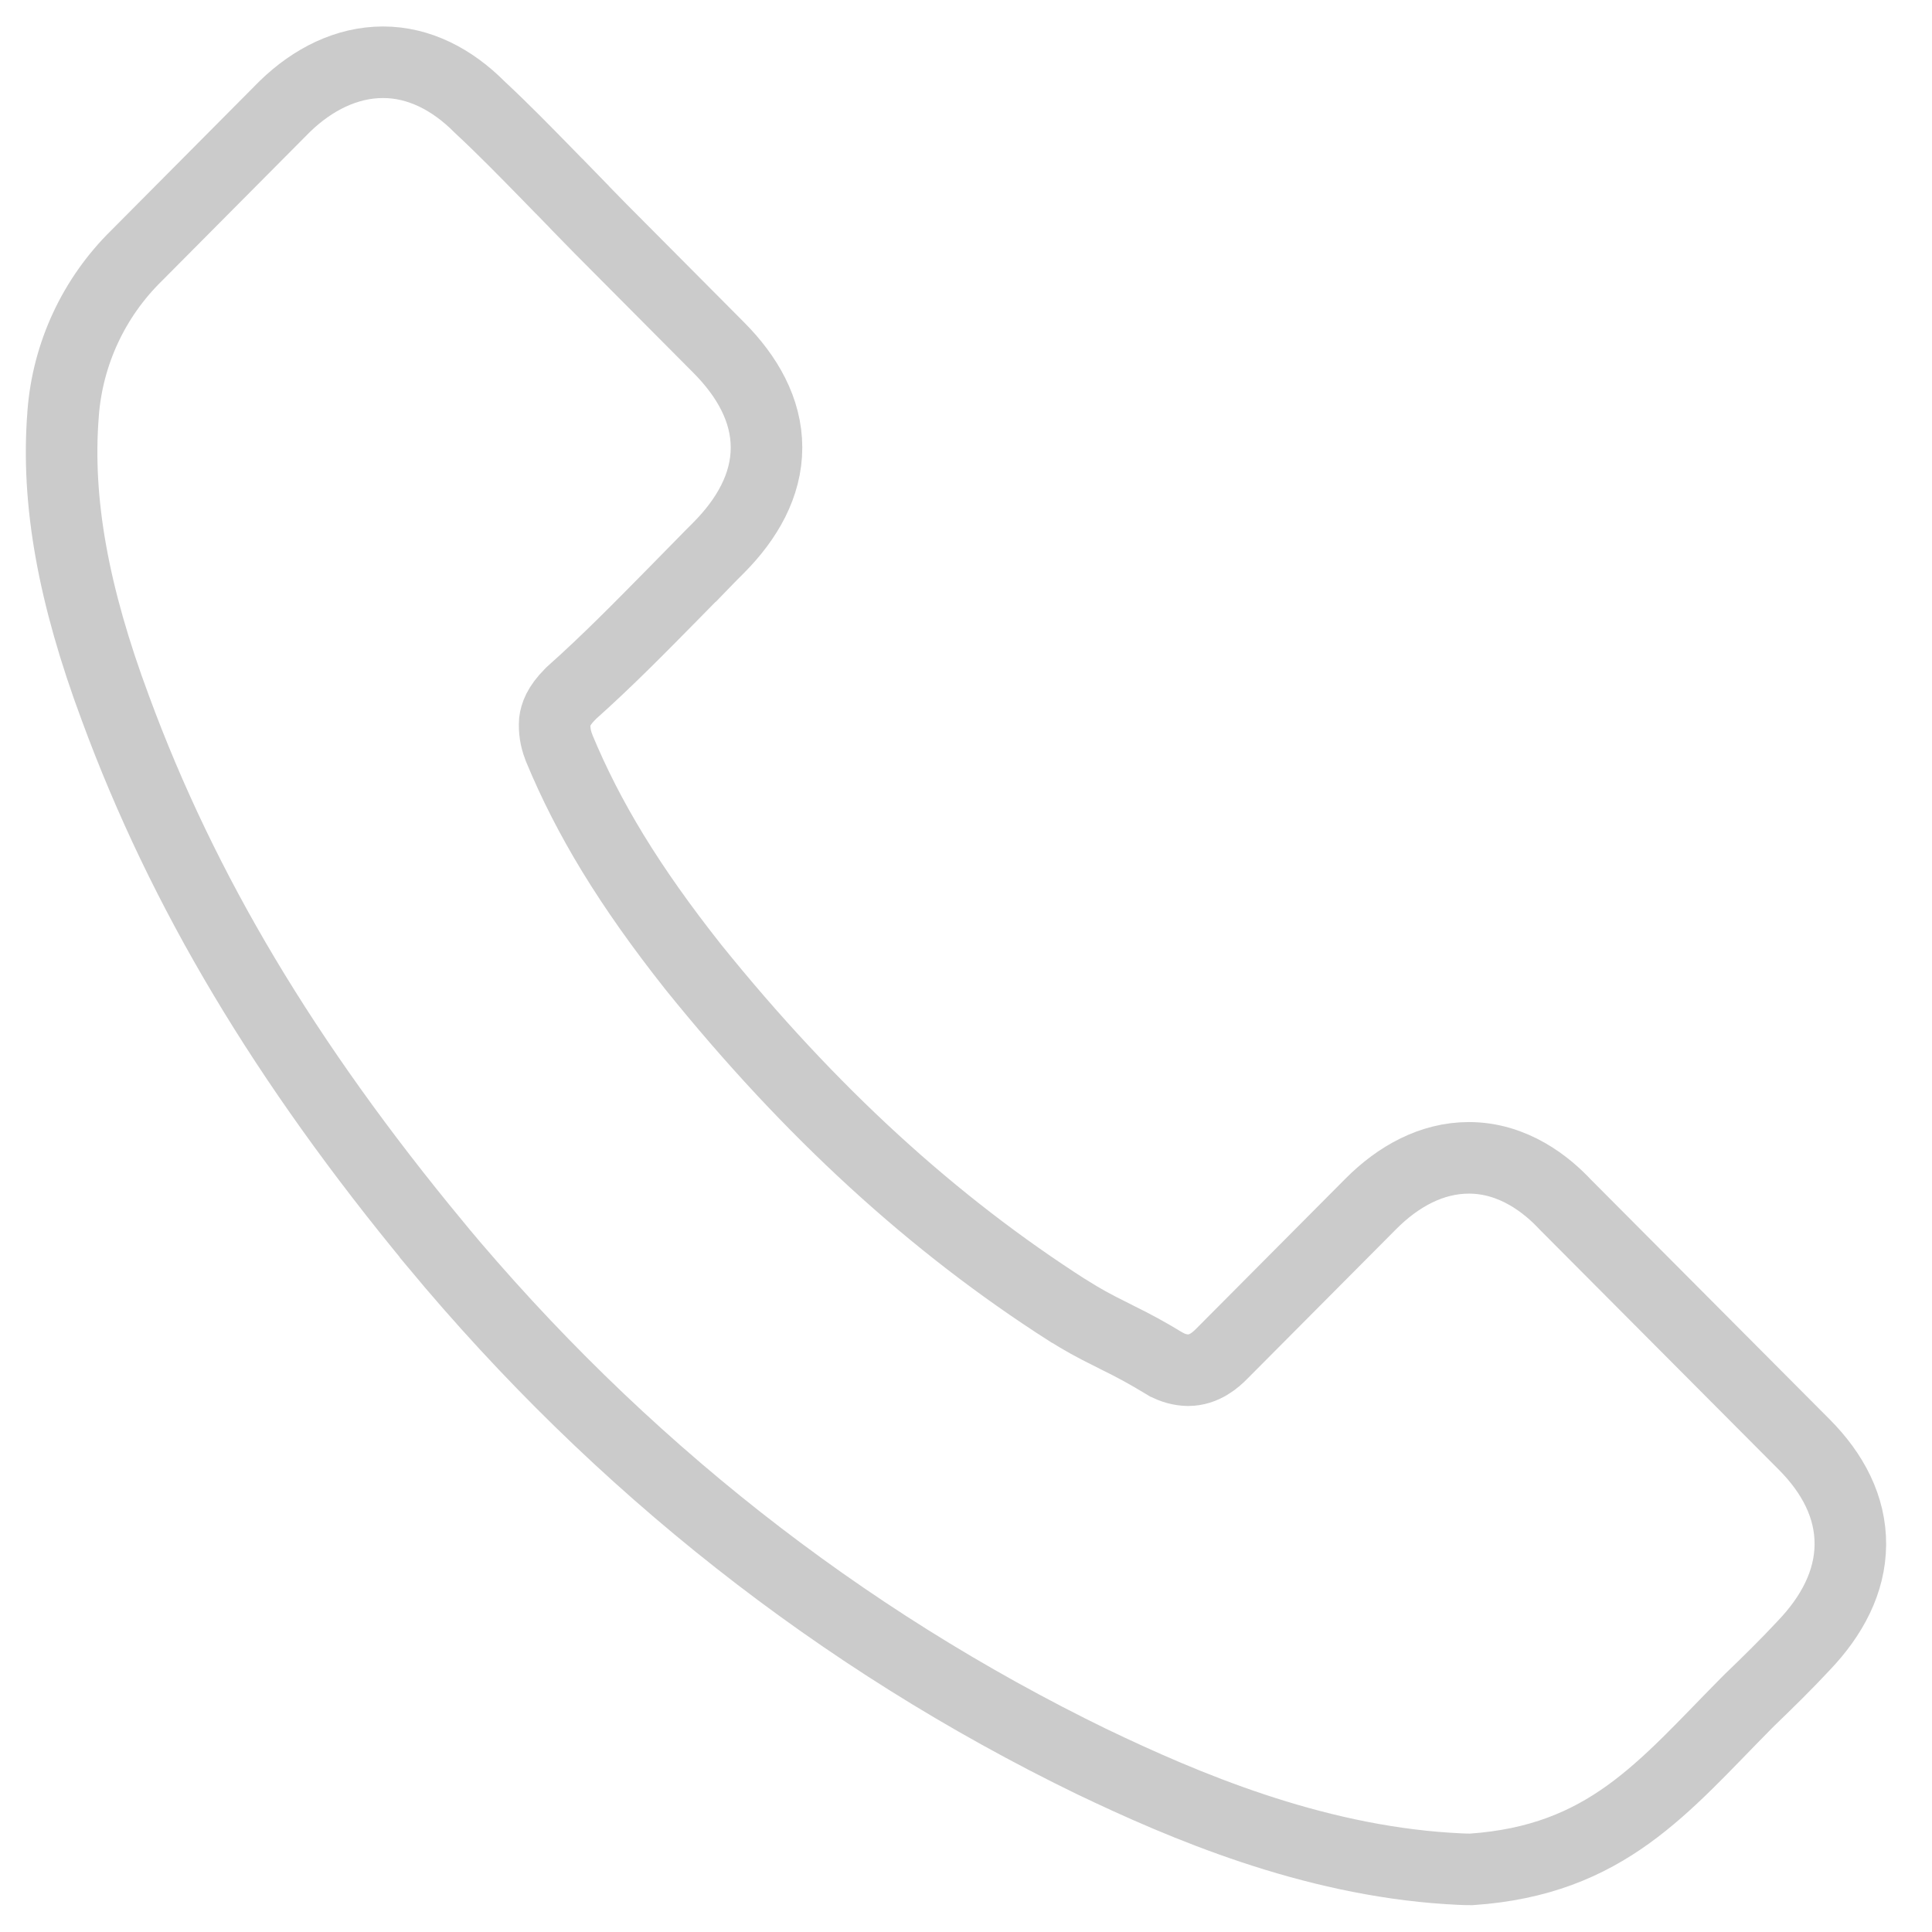
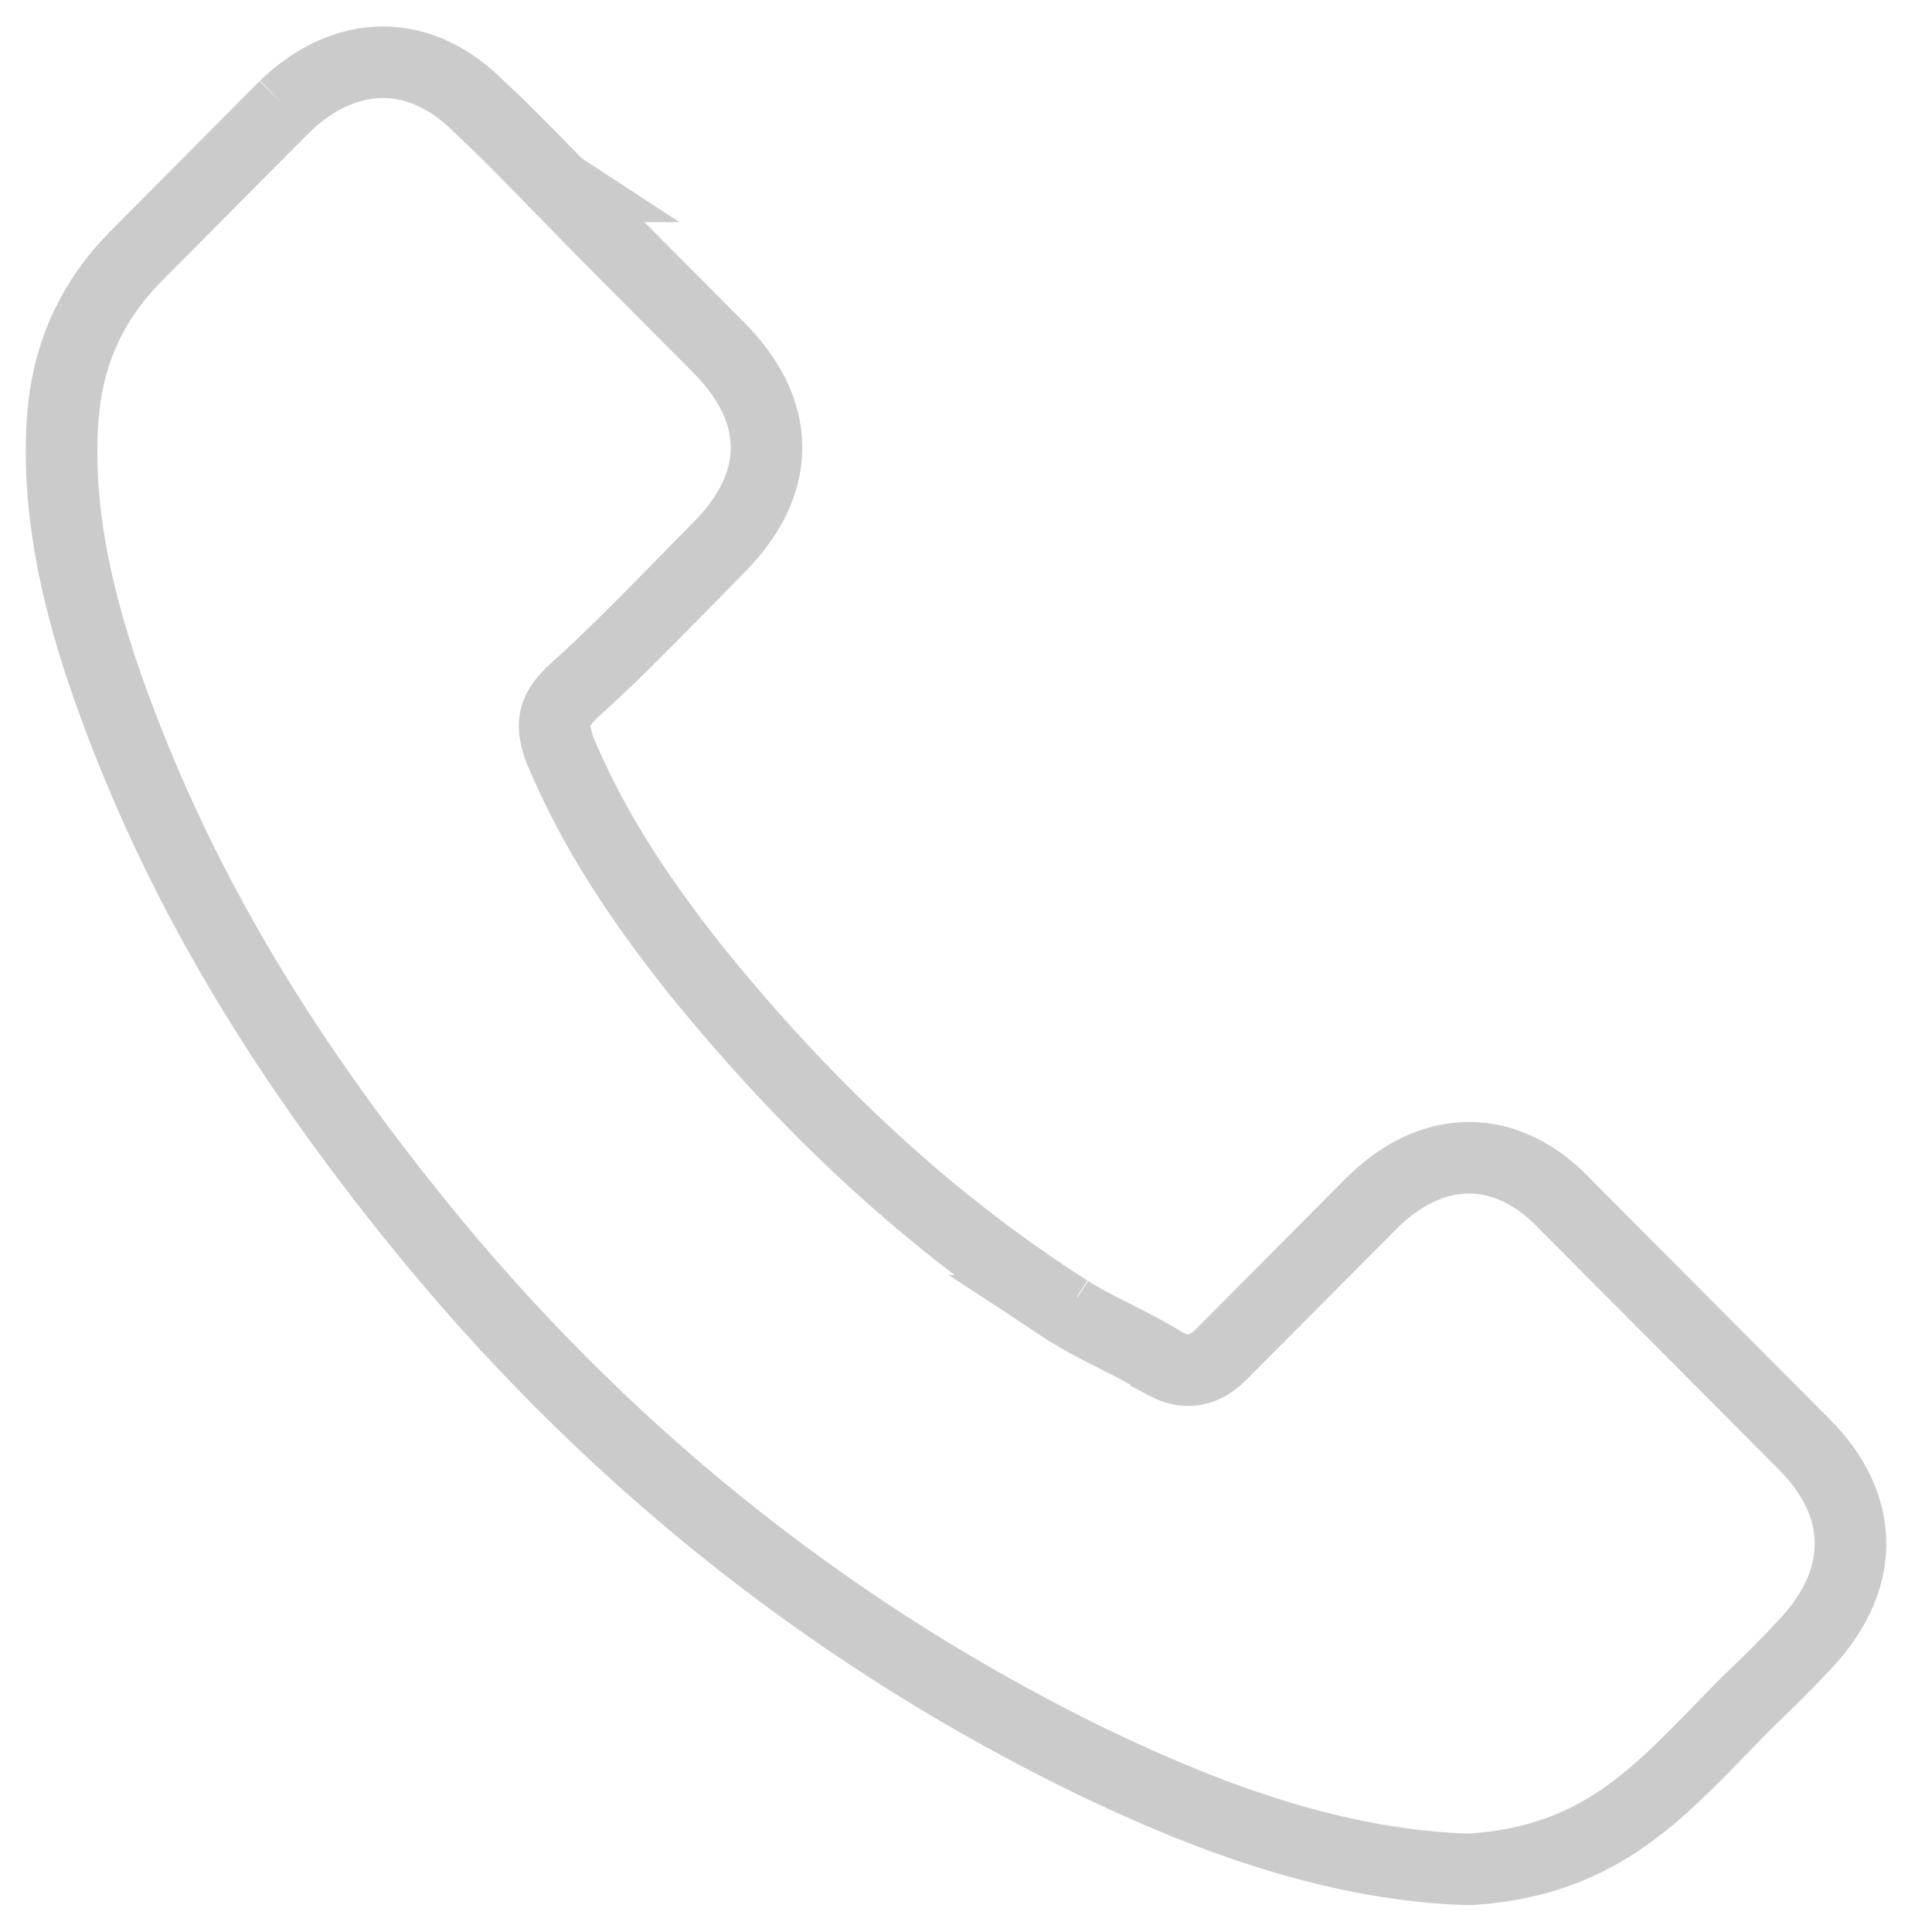
- <svg xmlns="http://www.w3.org/2000/svg" width="27" height="27" fill="none">
-   <path d="M.882 5.78h0v.005c-.097 1.22.142 2.531.73 4.11.945 2.567 2.372 4.952 4.474 7.495v.002c2.563 3.083 5.654 5.515 9.176 7.229l.003.001c1.283.615 3.051 1.367 4.975 1.49h.003c.093.006.207.013.318.013 1.891-.129 2.684-1.15 3.837-2.315l.057-.057c.262-.252.513-.499.756-.76.392-.411.644-.885.648-1.406.004-.527-.245-.997-.641-1.396h0l-3.346-3.36c-.254-.272-.72-.65-1.344-.65-.52 0-.99.26-1.372.645l-2.079 2.09c-.085.087-.247.233-.473.233a.66.66 0 0 1-.31-.084v0l-.003-.001-.008-.005-.028-.016a7.535 7.535 0 0 0-.636-.348l-.13-.066a5.835 5.835 0 0 1-.557-.31h0l-.005-.002c-1.882-1.203-3.598-2.768-5.236-4.8-.902-1.14-1.469-2.081-1.875-3.058l-.01-.028s0 0 0 0a.808.808 0 0 1-.053-.35c.011-.09.052-.216.212-.376 0 0 0 0 0 0l.017-.018c.502-.447.96-.914 1.429-1.39a407.283 407.283 0 0 1 .376-.383h.001c.087-.09.171-.176.256-.26.397-.4.668-.872.668-1.399s-.27-.998-.668-1.398L8.39 3.194a60.2 60.2 0 0 0-.289-.296L8.1 2.896a55.169 55.169 0 0 1-.284-.292h0l-.003-.002-.148-.152c-.319-.326-.631-.646-.96-.952C6.32 1.11 5.857.87 5.353.87c-.507 0-.981.238-1.371.616h0L1.909 3.572A3.46 3.46 0 0 0 .882 5.78z" stroke="#CBCBCB" />
+ <svg xmlns="http://www.w3.org/2000/svg" width="27" height="27" viewBox="0 0 27 27" fill="none">
+   <path d="m 0.882,5.78 h -2.7e-5 L 0.881,5.785 C 0.785,7.005 1.024,8.316 1.611,9.895 2.557,12.462 3.984,14.847 6.086,17.39 l 9.6e-4,0.001 C 8.649,20.475 11.74,22.907 15.262,24.621 l 0.003,0.001 c 1.283,0.614 3.051,1.366 4.975,1.49 l 0.003,10e-5 c 0.093,0.005 0.207,0.012 0.319,0.012 1.891,-0.129 2.684,-1.15 3.837,-2.315 l 0.058,-0.056 c 0.262,-0.252 0.513,-0.499 0.755,-0.76 0.393,-0.412 0.644,-0.886 0.649,-1.407 0.004,-0.526 -0.245,-0.997 -0.641,-1.396 l -3e-4,-2e-4 -3.345,-3.359 c -0.254,-0.273 -0.72,-0.651 -1.344,-0.651 -0.519,0 -0.989,0.26 -1.372,0.645 l -2.079,2.091 c -0.086,0.086 -0.247,0.233 -0.473,0.233 -0.089,0 -0.189,-0.021 -0.309,-0.084 v -10e-5 l -0.004,-0.002 c -0.001,-5e-4 -0.003,-0.002 -0.008,-0.004 -0.005,-0.003 -0.015,-0.009 -0.028,-0.016 -0.202,-0.128 -0.421,-0.24 -0.636,-0.348 -0.044,-0.023 -0.087,-0.044 -0.129,-0.066 -0.202,-0.103 -0.384,-0.195 -0.558,-0.309 h 10e-5 L 14.927,18.317 C 13.045,17.114 11.329,15.549 9.691,13.518 8.789,12.376 8.222,11.436 7.816,10.459 7.811,10.445 7.807,10.435 7.806,10.431 c -3e-5,0 -6e-5,-10e-5 -10e-5,-2e-4 -0.045,-0.138 -0.065,-0.248 -0.052,-0.349 0.011,-0.09 0.052,-0.216 0.212,-0.377 0,-10e-6 0,-10e-6 10e-6,-10e-6 L 7.982,9.687 C 8.484,9.24 8.943,8.773 9.411,8.297 9.45,8.257 9.489,8.218 9.528,8.178 9.615,8.09 9.702,8.001 9.787,7.914 l 8.9e-4,-9.1e-4 C 9.875,7.825 9.959,7.738 10.044,7.653 c 0.397,-0.4 0.668,-0.871 0.668,-1.398 0,-0.527 -0.271,-0.998 -0.668,-1.398 L 8.39,3.194 C 8.293,3.094 8.196,2.995 8.101,2.898 L 8.099,2.896 C 8.002,2.797 7.908,2.7 7.815,2.604 l 10e-6,-1e-5 L 7.812,2.602 C 7.762,2.551 7.713,2.5 7.664,2.45 7.345,2.124 7.033,1.804 6.703,1.498 6.321,1.11 5.858,0.87 5.354,0.87 c -0.507,0 -0.981,0.238 -1.371,0.616 l -5e-5,-6e-5 5e-5,6e-5 -2.074,2.086 C 1.292,4.192 0.959,4.922 0.882,5.78 Z" stroke="#CBCBCB" />
</svg>
